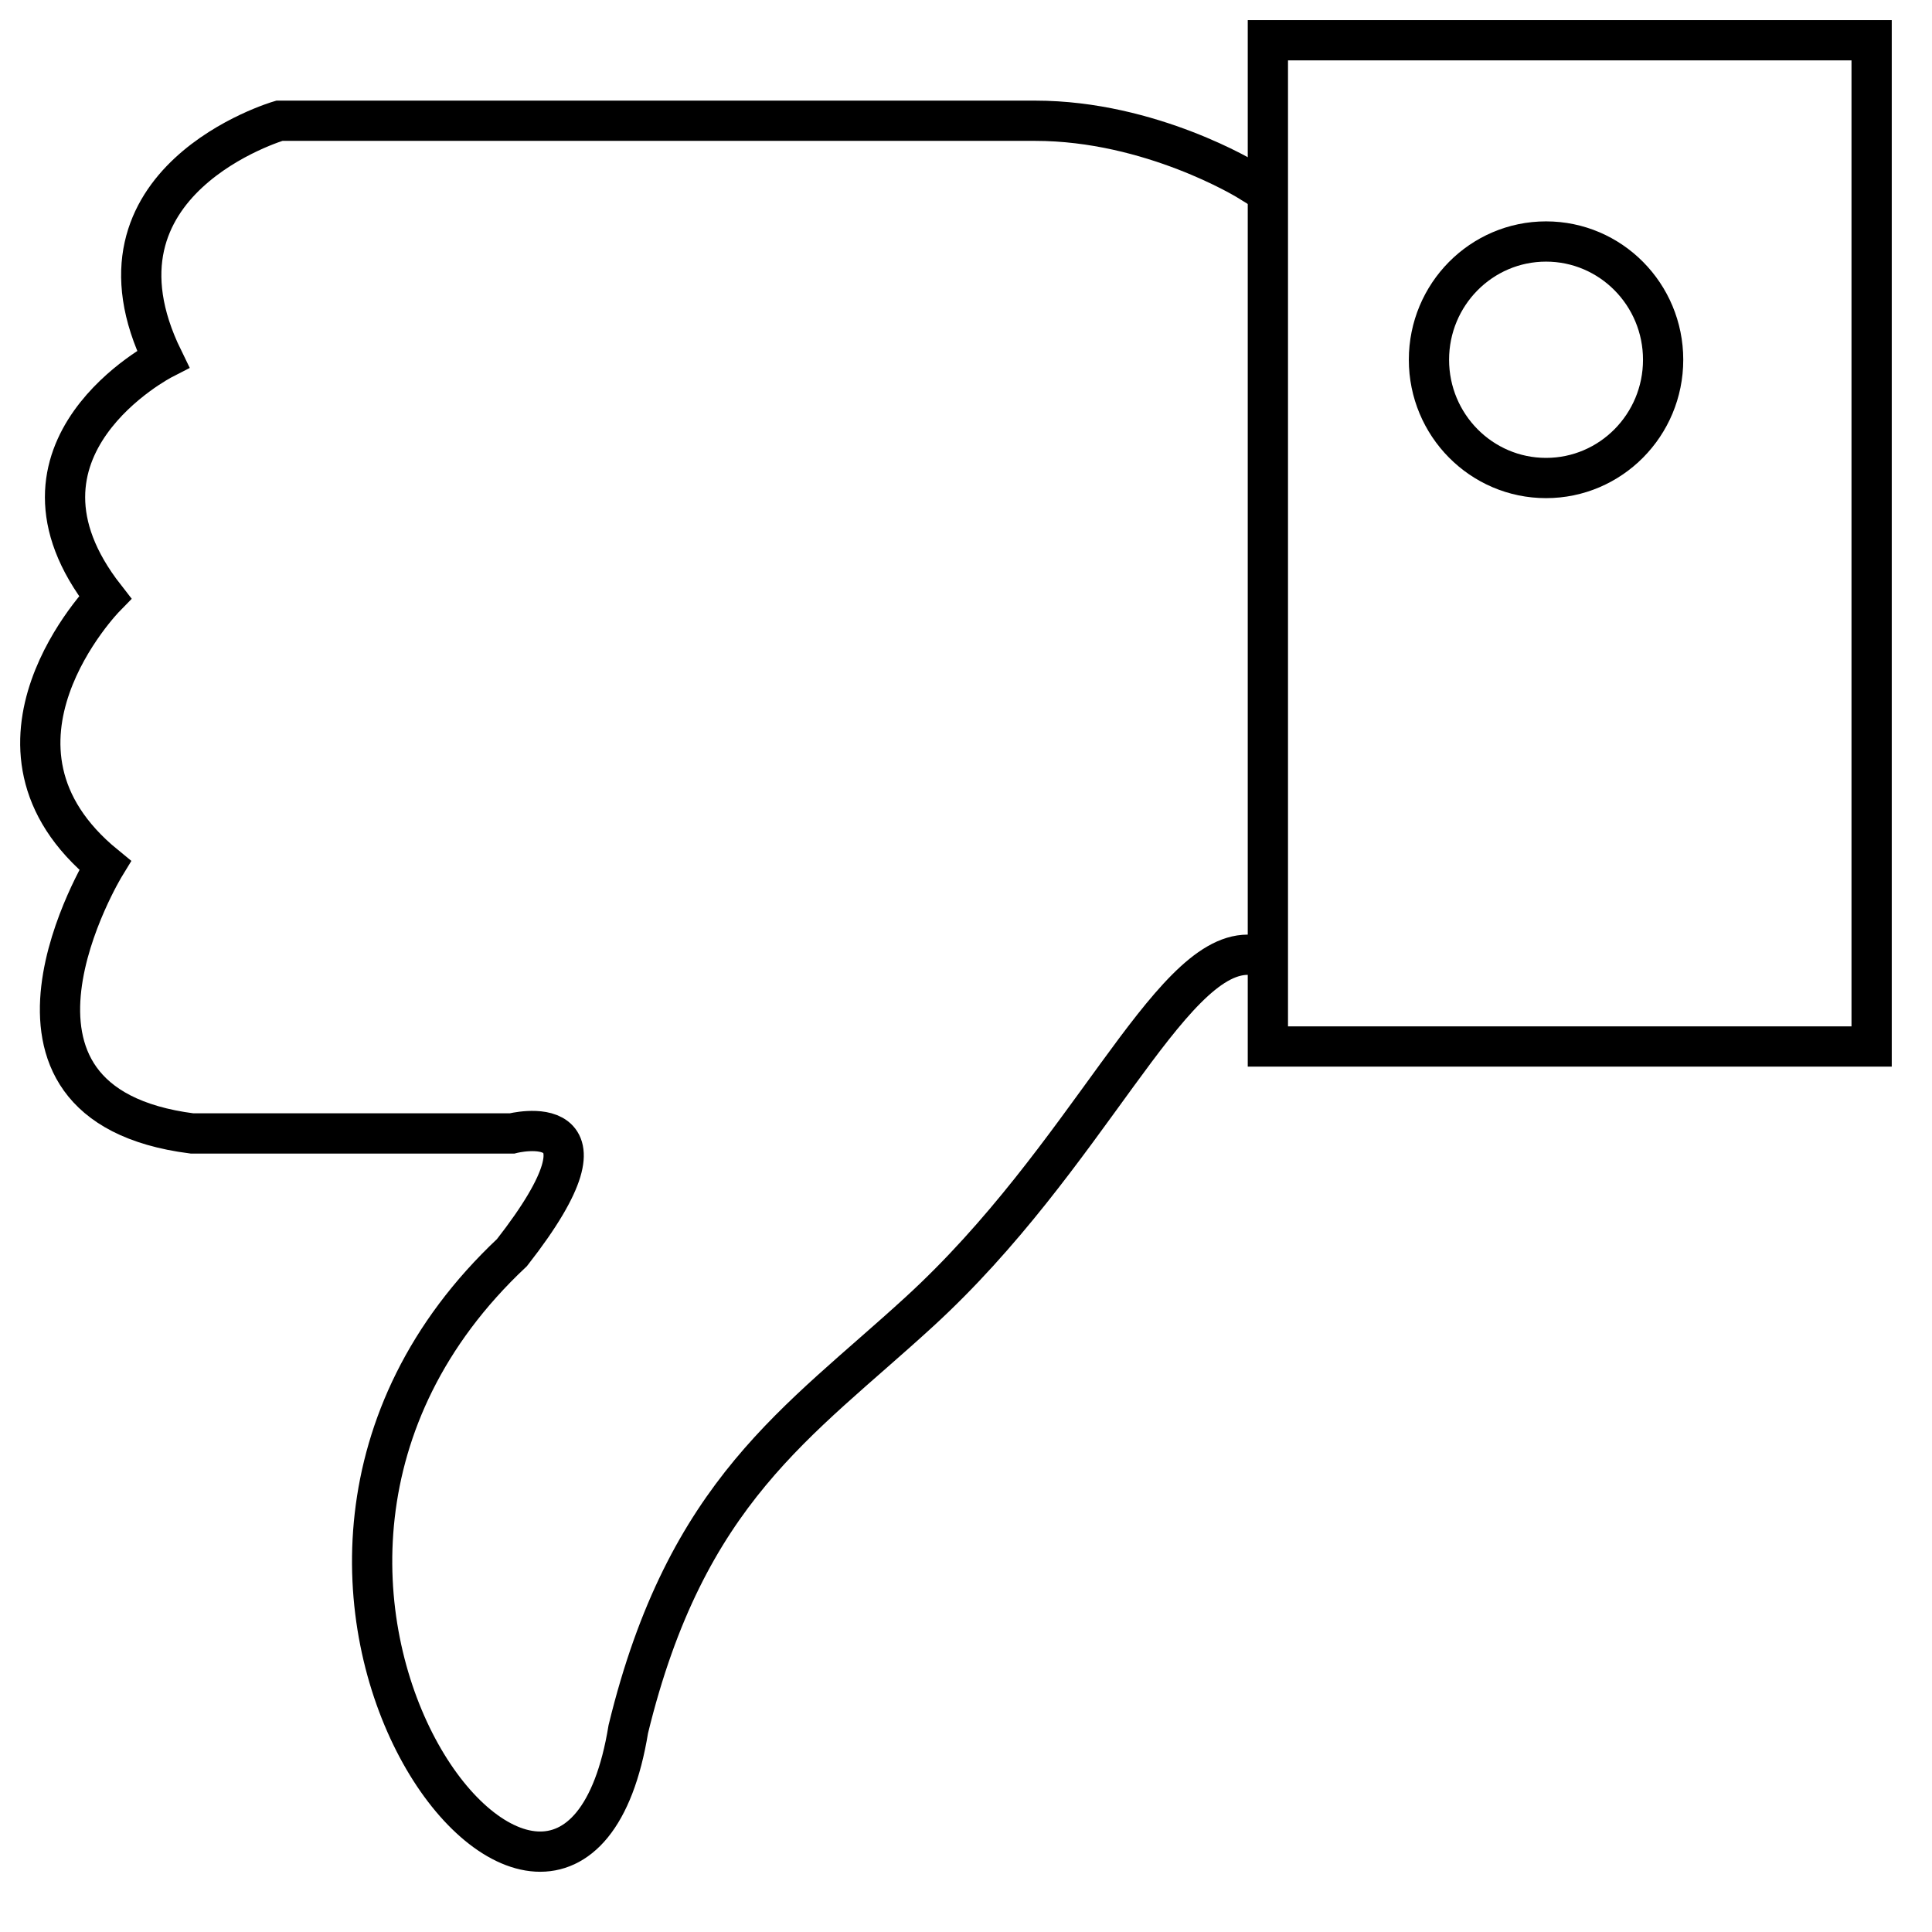
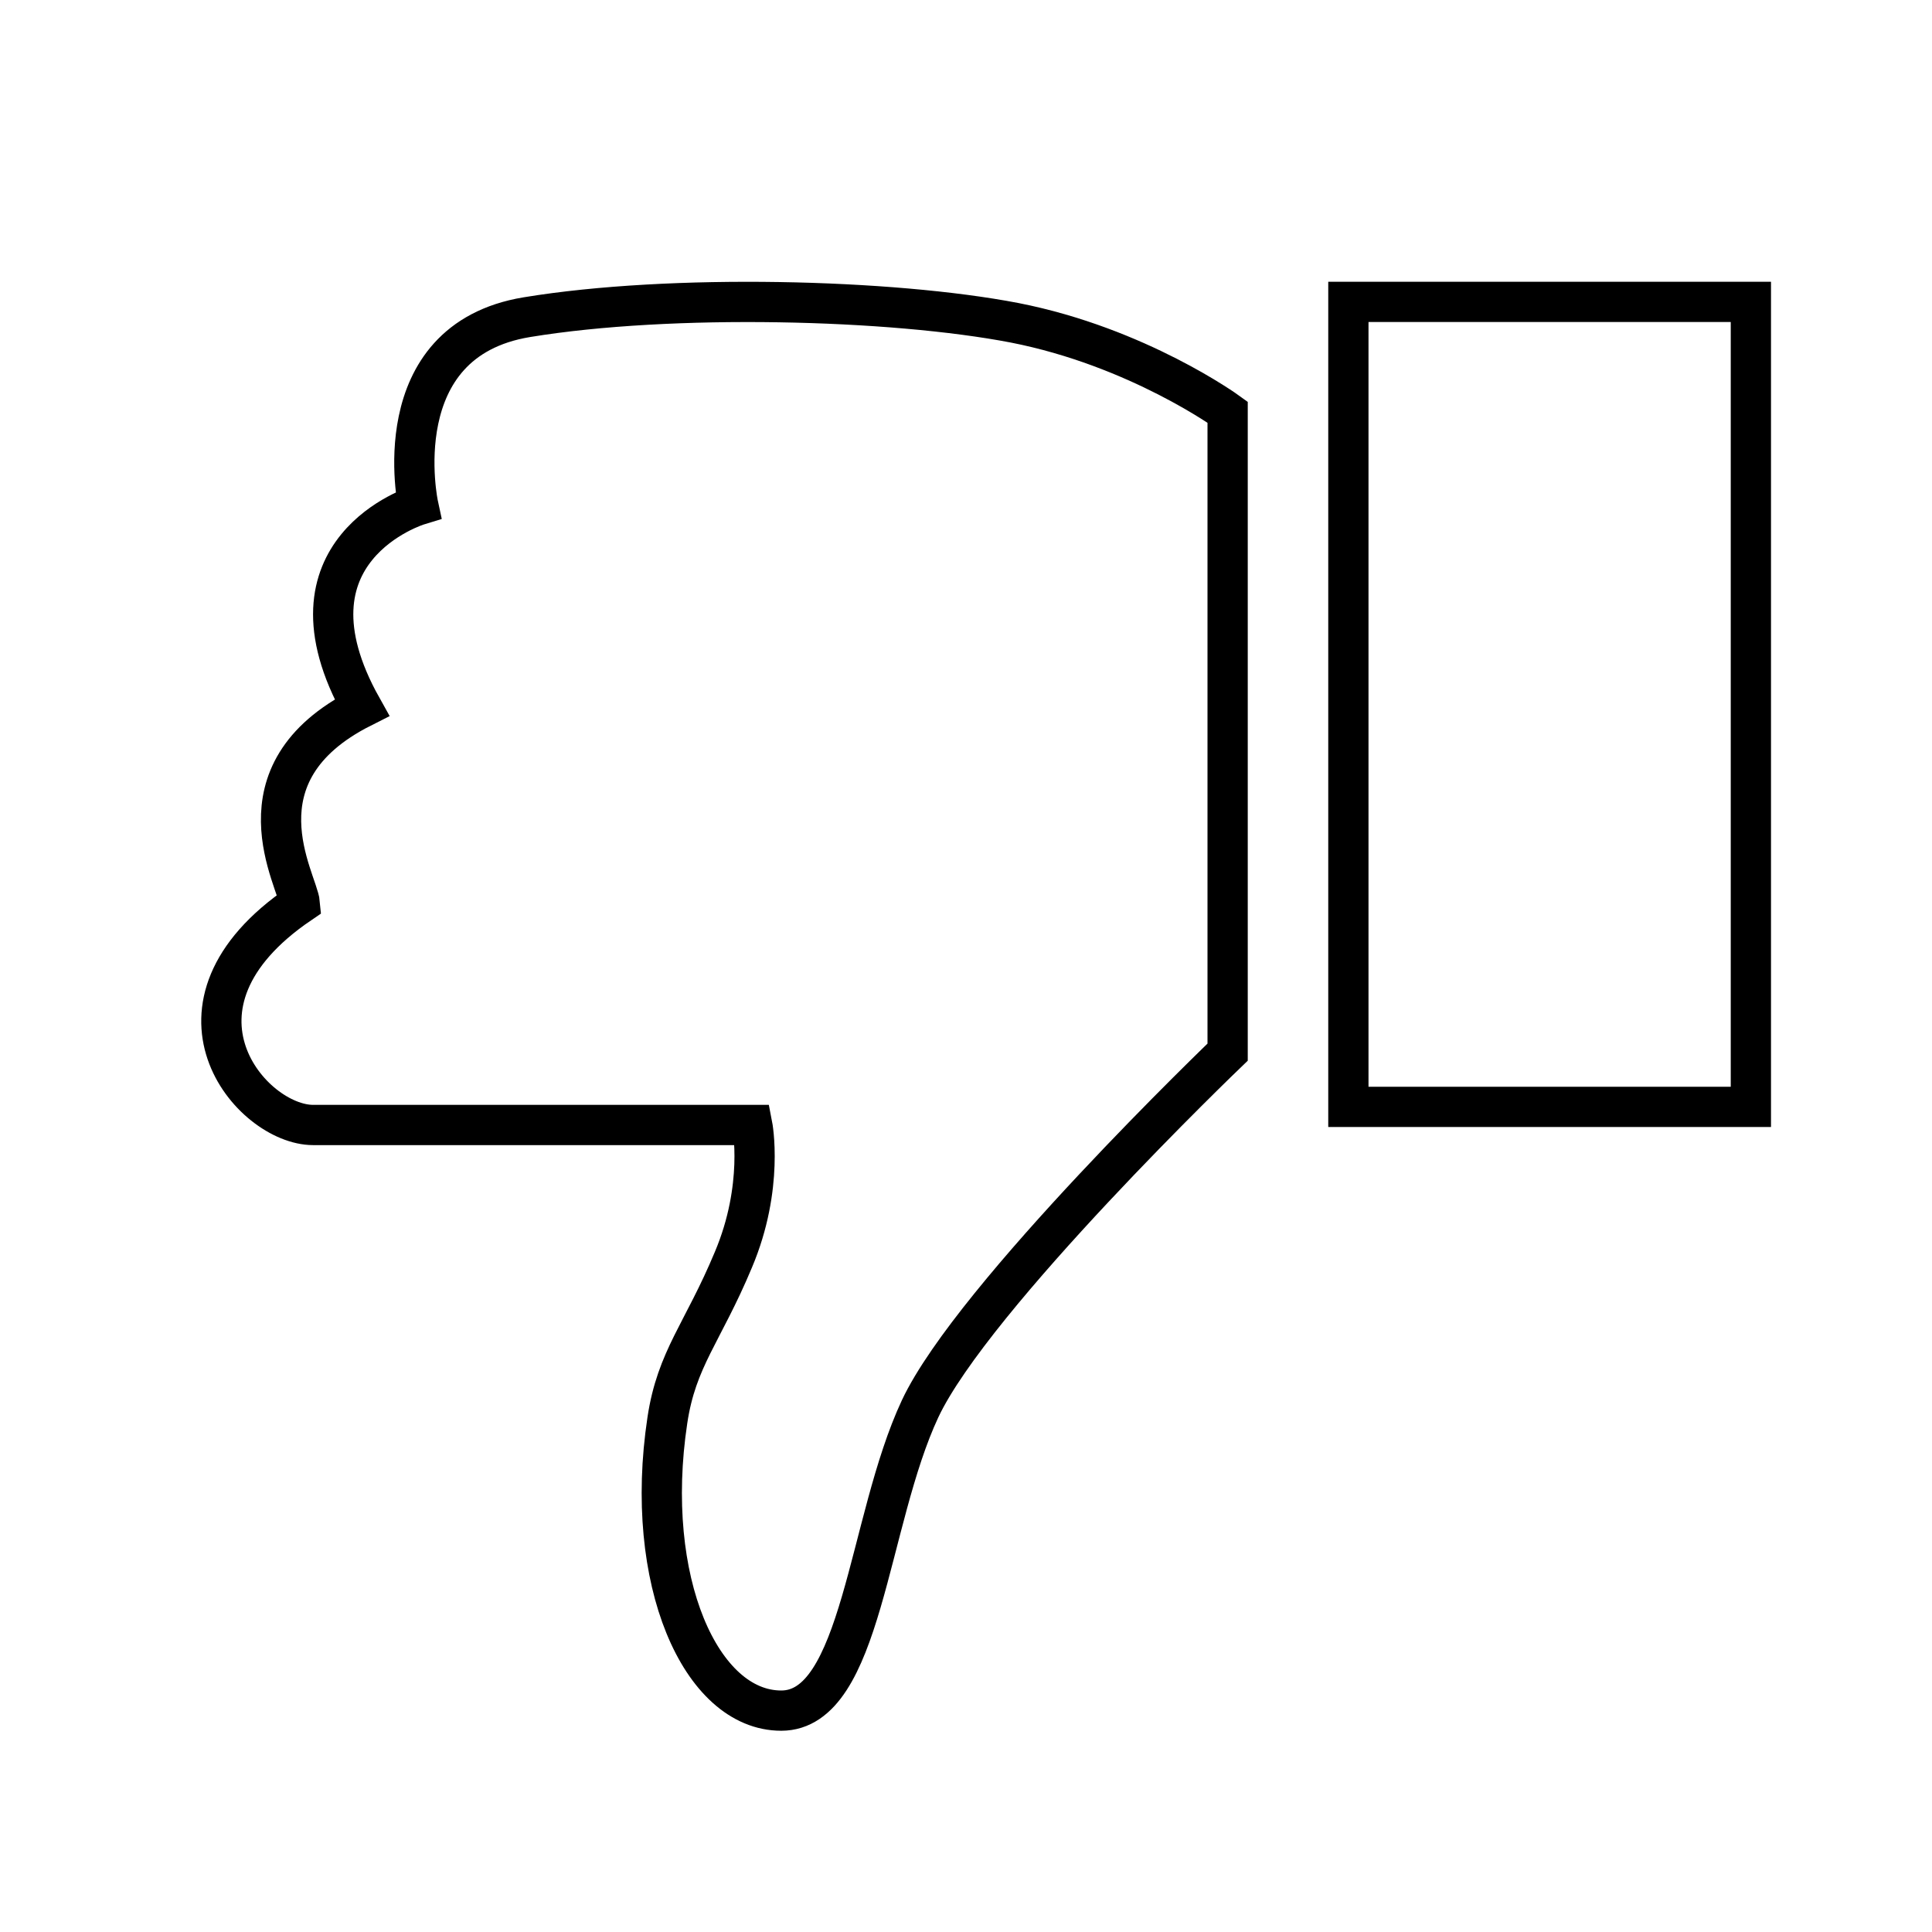
<svg xmlns="http://www.w3.org/2000/svg" width="48" height="48" viewBox="0 0 48 48">
-   <g stroke="currentColor" fill="none" fill-rule="evenodd" stroke-linecap="square">
-     <path d="M46.5 26h-15V1h15z" />
-     <ellipse transform="rotate(180 38.41 8.938)" cx="38.409" cy="8.938" rx="2.909" ry="2.938" />
-     <path d="M31 4.48S28.6 3 25.72 3H6.94S1.88 4.48 4.05 8.92c0 0-4.33 2.22-1.44 5.92 0 0-3.62 3.7 0 6.66 0 0-3.62 5.92 2.16 6.66h7.95s2.89-.74 0 2.96c-8.67 8.14 1.44 20.72 2.89 11.84 1.44-5.92 4.23-7.62 7.22-10.36 4.2-3.84 6.18-8.88 8.17-8.88" />
-   </g>
+   <path d="M30.5 26.14v-15.9s-2.23-1.62-5.29-2.22c-3.06-.59-8.53-.73-12.12-.14-3.58.59-2.7 4.67-2.7 4.67s-3.6 1.1-1.4 5.03c-3.25 1.64-1.59 4.3-1.54 4.87-3.75 2.55-1.21 5.5.33 5.5h10.91s.3 1.53-.47 3.35c-.76 1.82-1.41 2.45-1.64 3.99-.6 3.98.83 7.21 2.83 7.21 2.01 0 2.14-4.7 3.45-7.5 1.31-2.79 7.64-8.86 7.64-8.86zm13 1.36h-10v-20h10v20z" stroke="currentColor" fill="none" fill-rule="evenodd" />
</svg>
